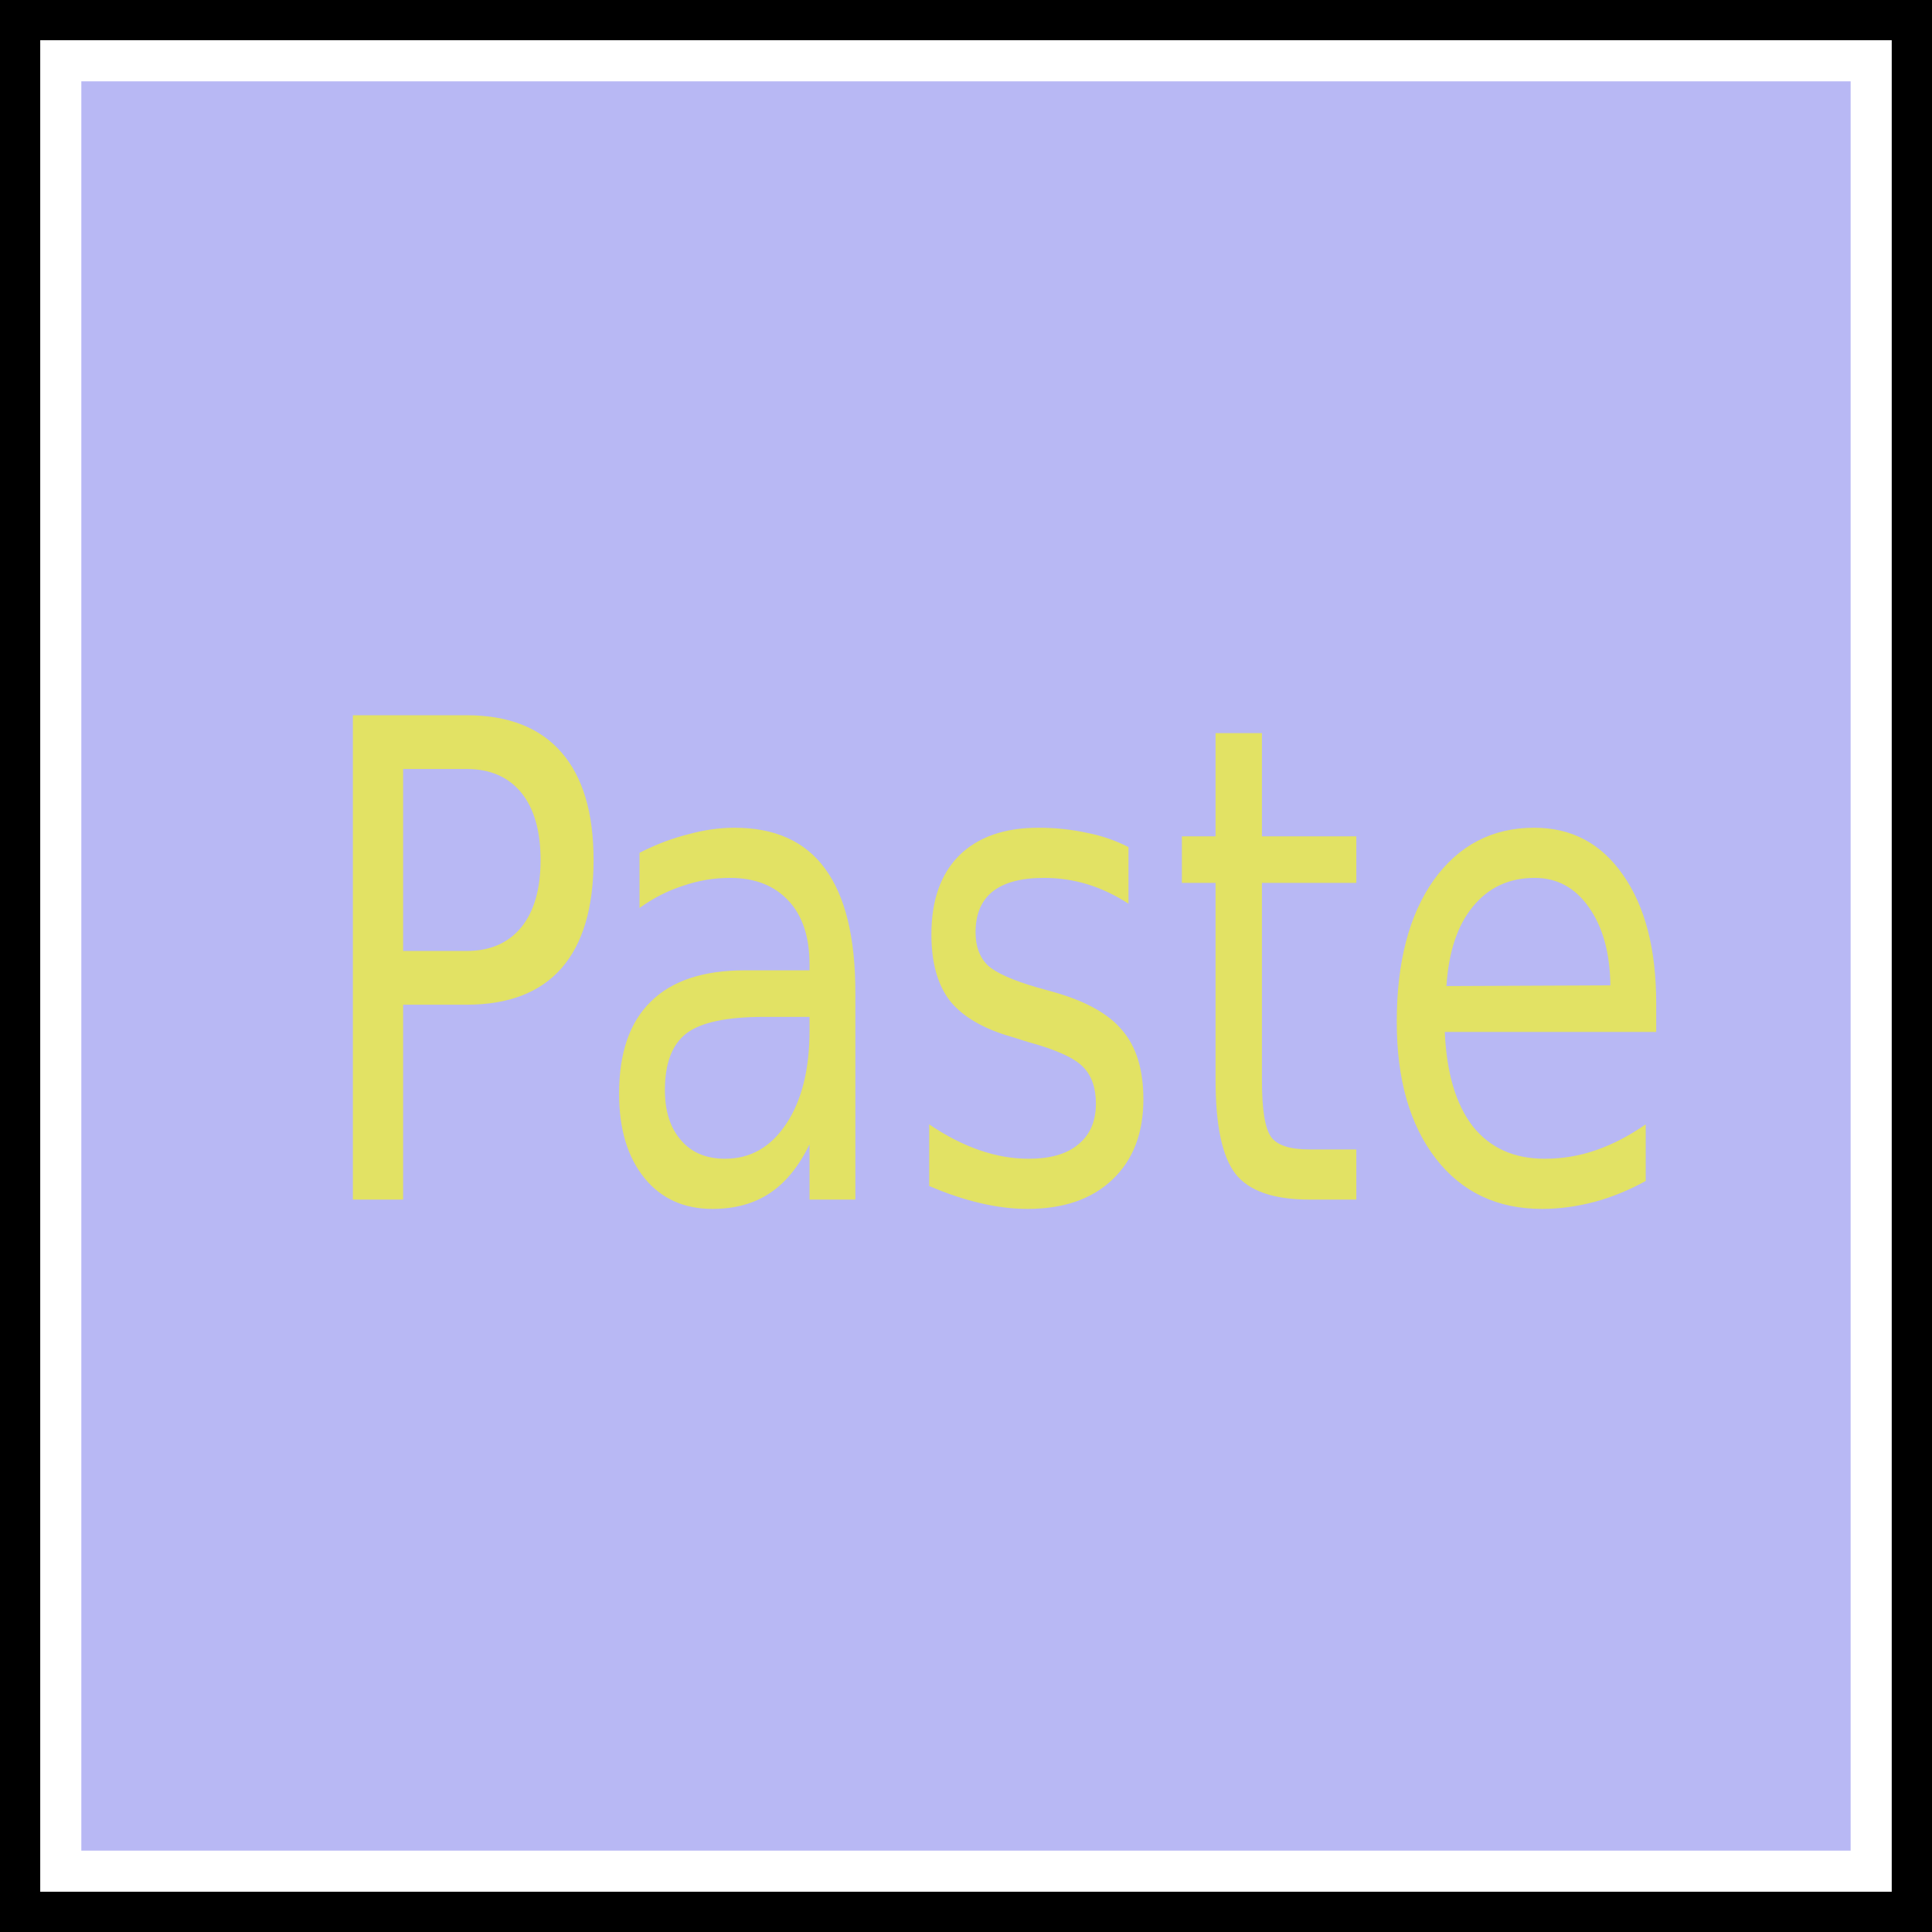
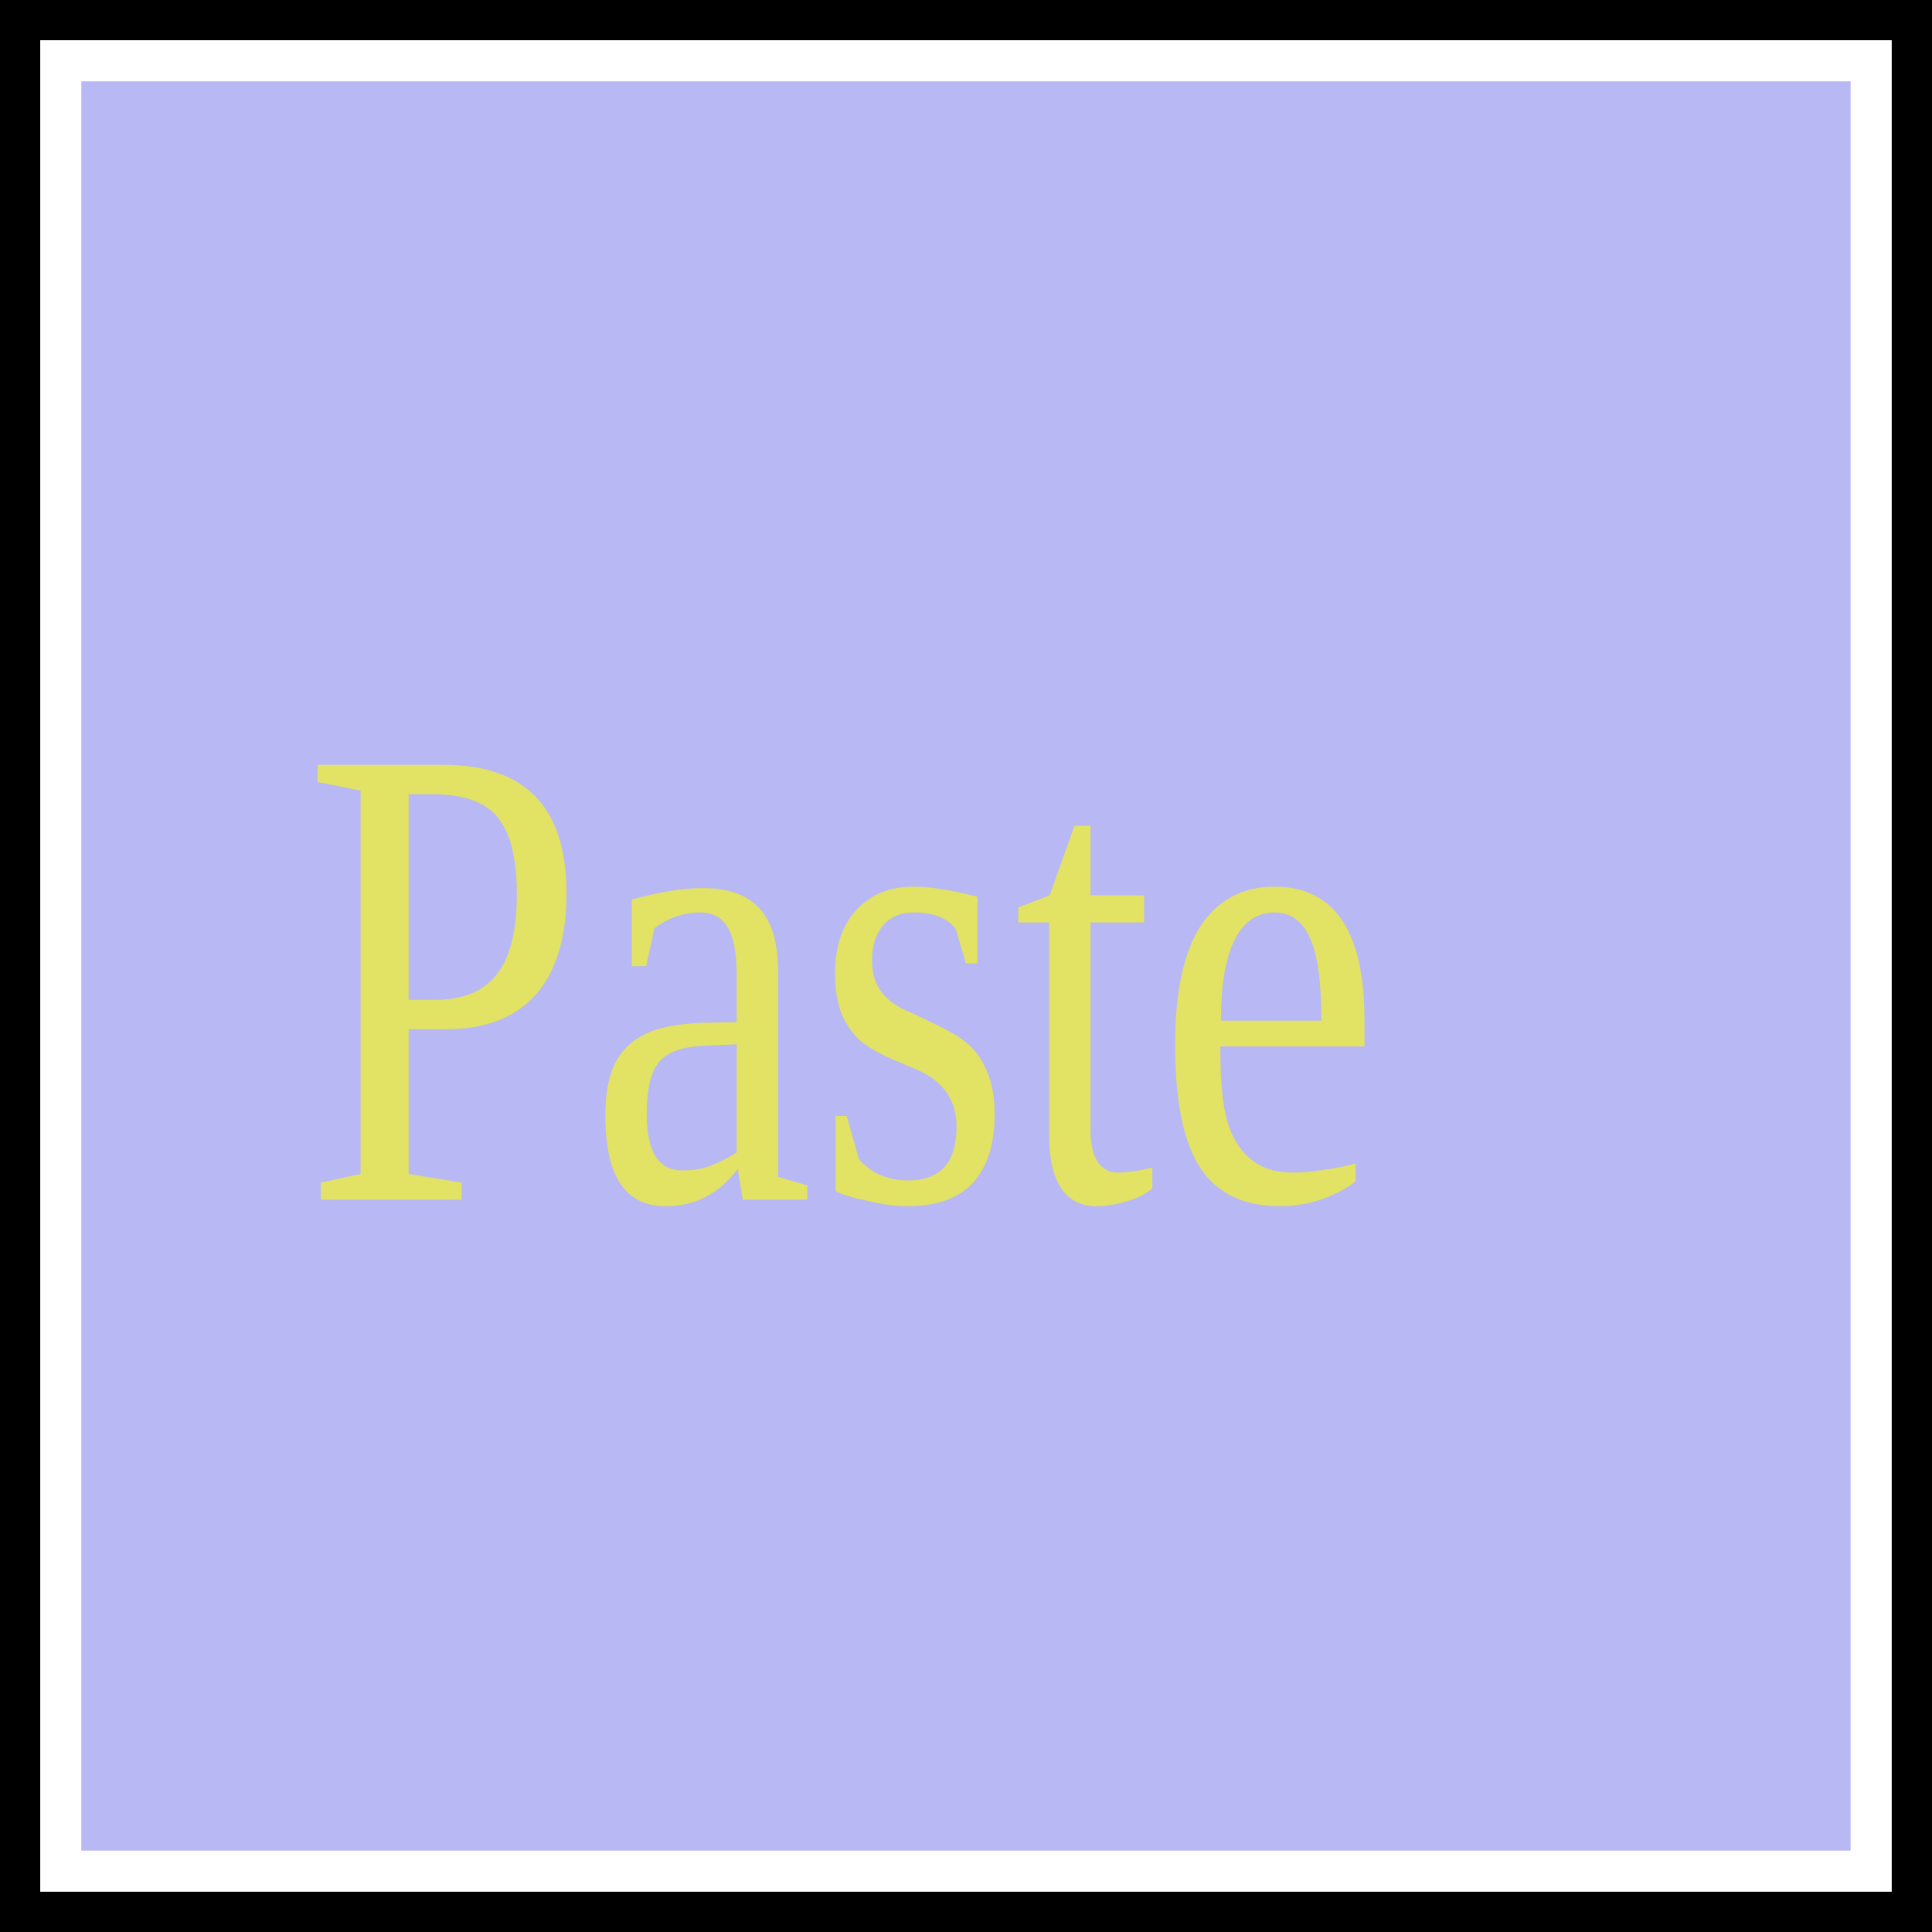
<svg xmlns="http://www.w3.org/2000/svg" width="48px" height="48px" id="svg2837">
  <defs id="defs2839">
    </defs>
  <g id="layer1">
    <rect style="fill:#0000ff;fill-rule:evenodd;stroke:#000000;stroke-width:1.33px;stroke-linecap:butt;stroke-linejoin:miter;stroke-opacity:1;fill-opacity:0.235" id="rect2847" width="46.67" height="46.67" x="0.665" y="0.665" />
    <rect style="fill:#0000ff;fill-rule:evenodd;stroke:#ffffff;stroke-width:1.021px;stroke-linecap:butt;stroke-linejoin:miter;stroke-opacity:1;fill-opacity:0" id="rect3621" width="44.979" height="44.979" x="1.51" y="1.51" />
-     <text xml:space="preserve" style="font-size:14.478px;font-style:normal;font-weight:normal;fill:#ffff00;fill-opacity:0.588;stroke:none;stroke-width:1px;stroke-linecap:butt;stroke-linejoin:miter;stroke-opacity:1;font-family:Bitstream Vera Sans" x="8.567" y="26.163" id="text2393" transform="scale(0.8777526,1.139273)">
+     <text xml:space="preserve" style="font-size:14.478px;font-style:normal;font-weight:normal;fill:#ffff00;fill-opacity:0.588;stroke:none;stroke-width:1px;stroke-linecap:butt;stroke-linejoin:miter;stroke-opacity:1" x="8.567" y="26.163" id="text2393" transform="scale(0.8777526,1.139273)">
      <tspan id="tspan2395" x="8.567" y="26.163">Paste</tspan>
    </text>
  </g>
</svg>
